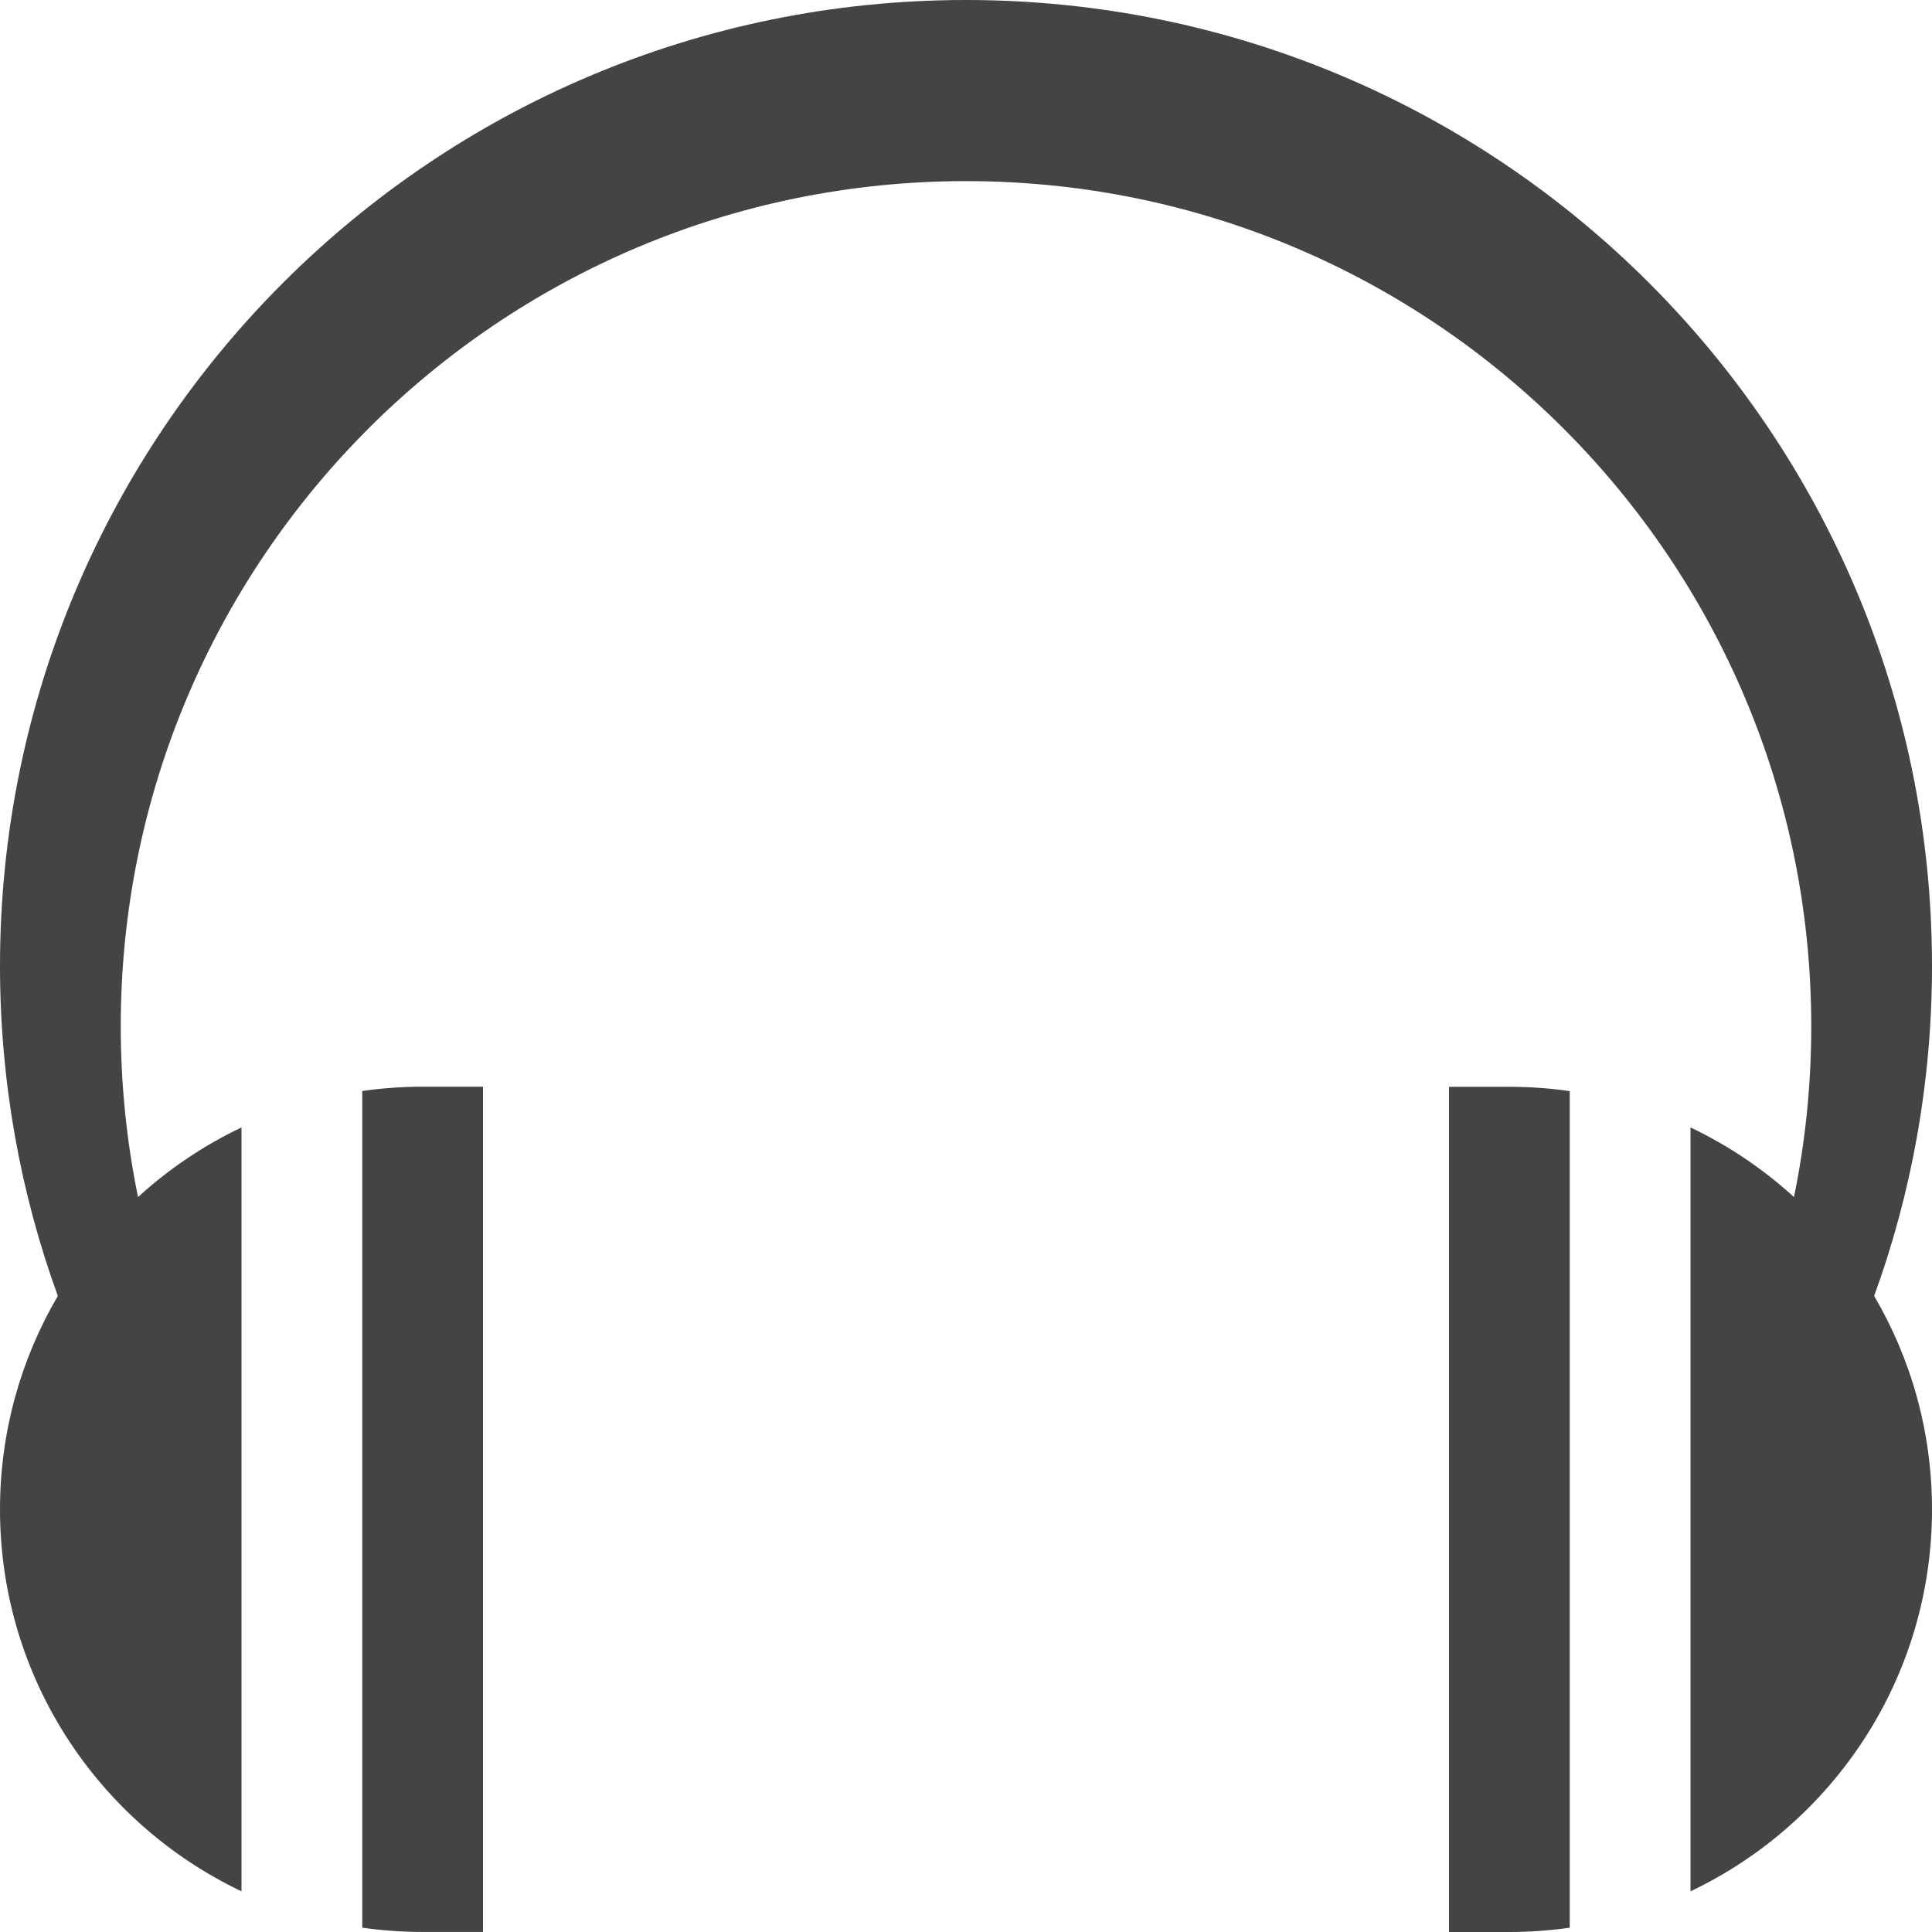
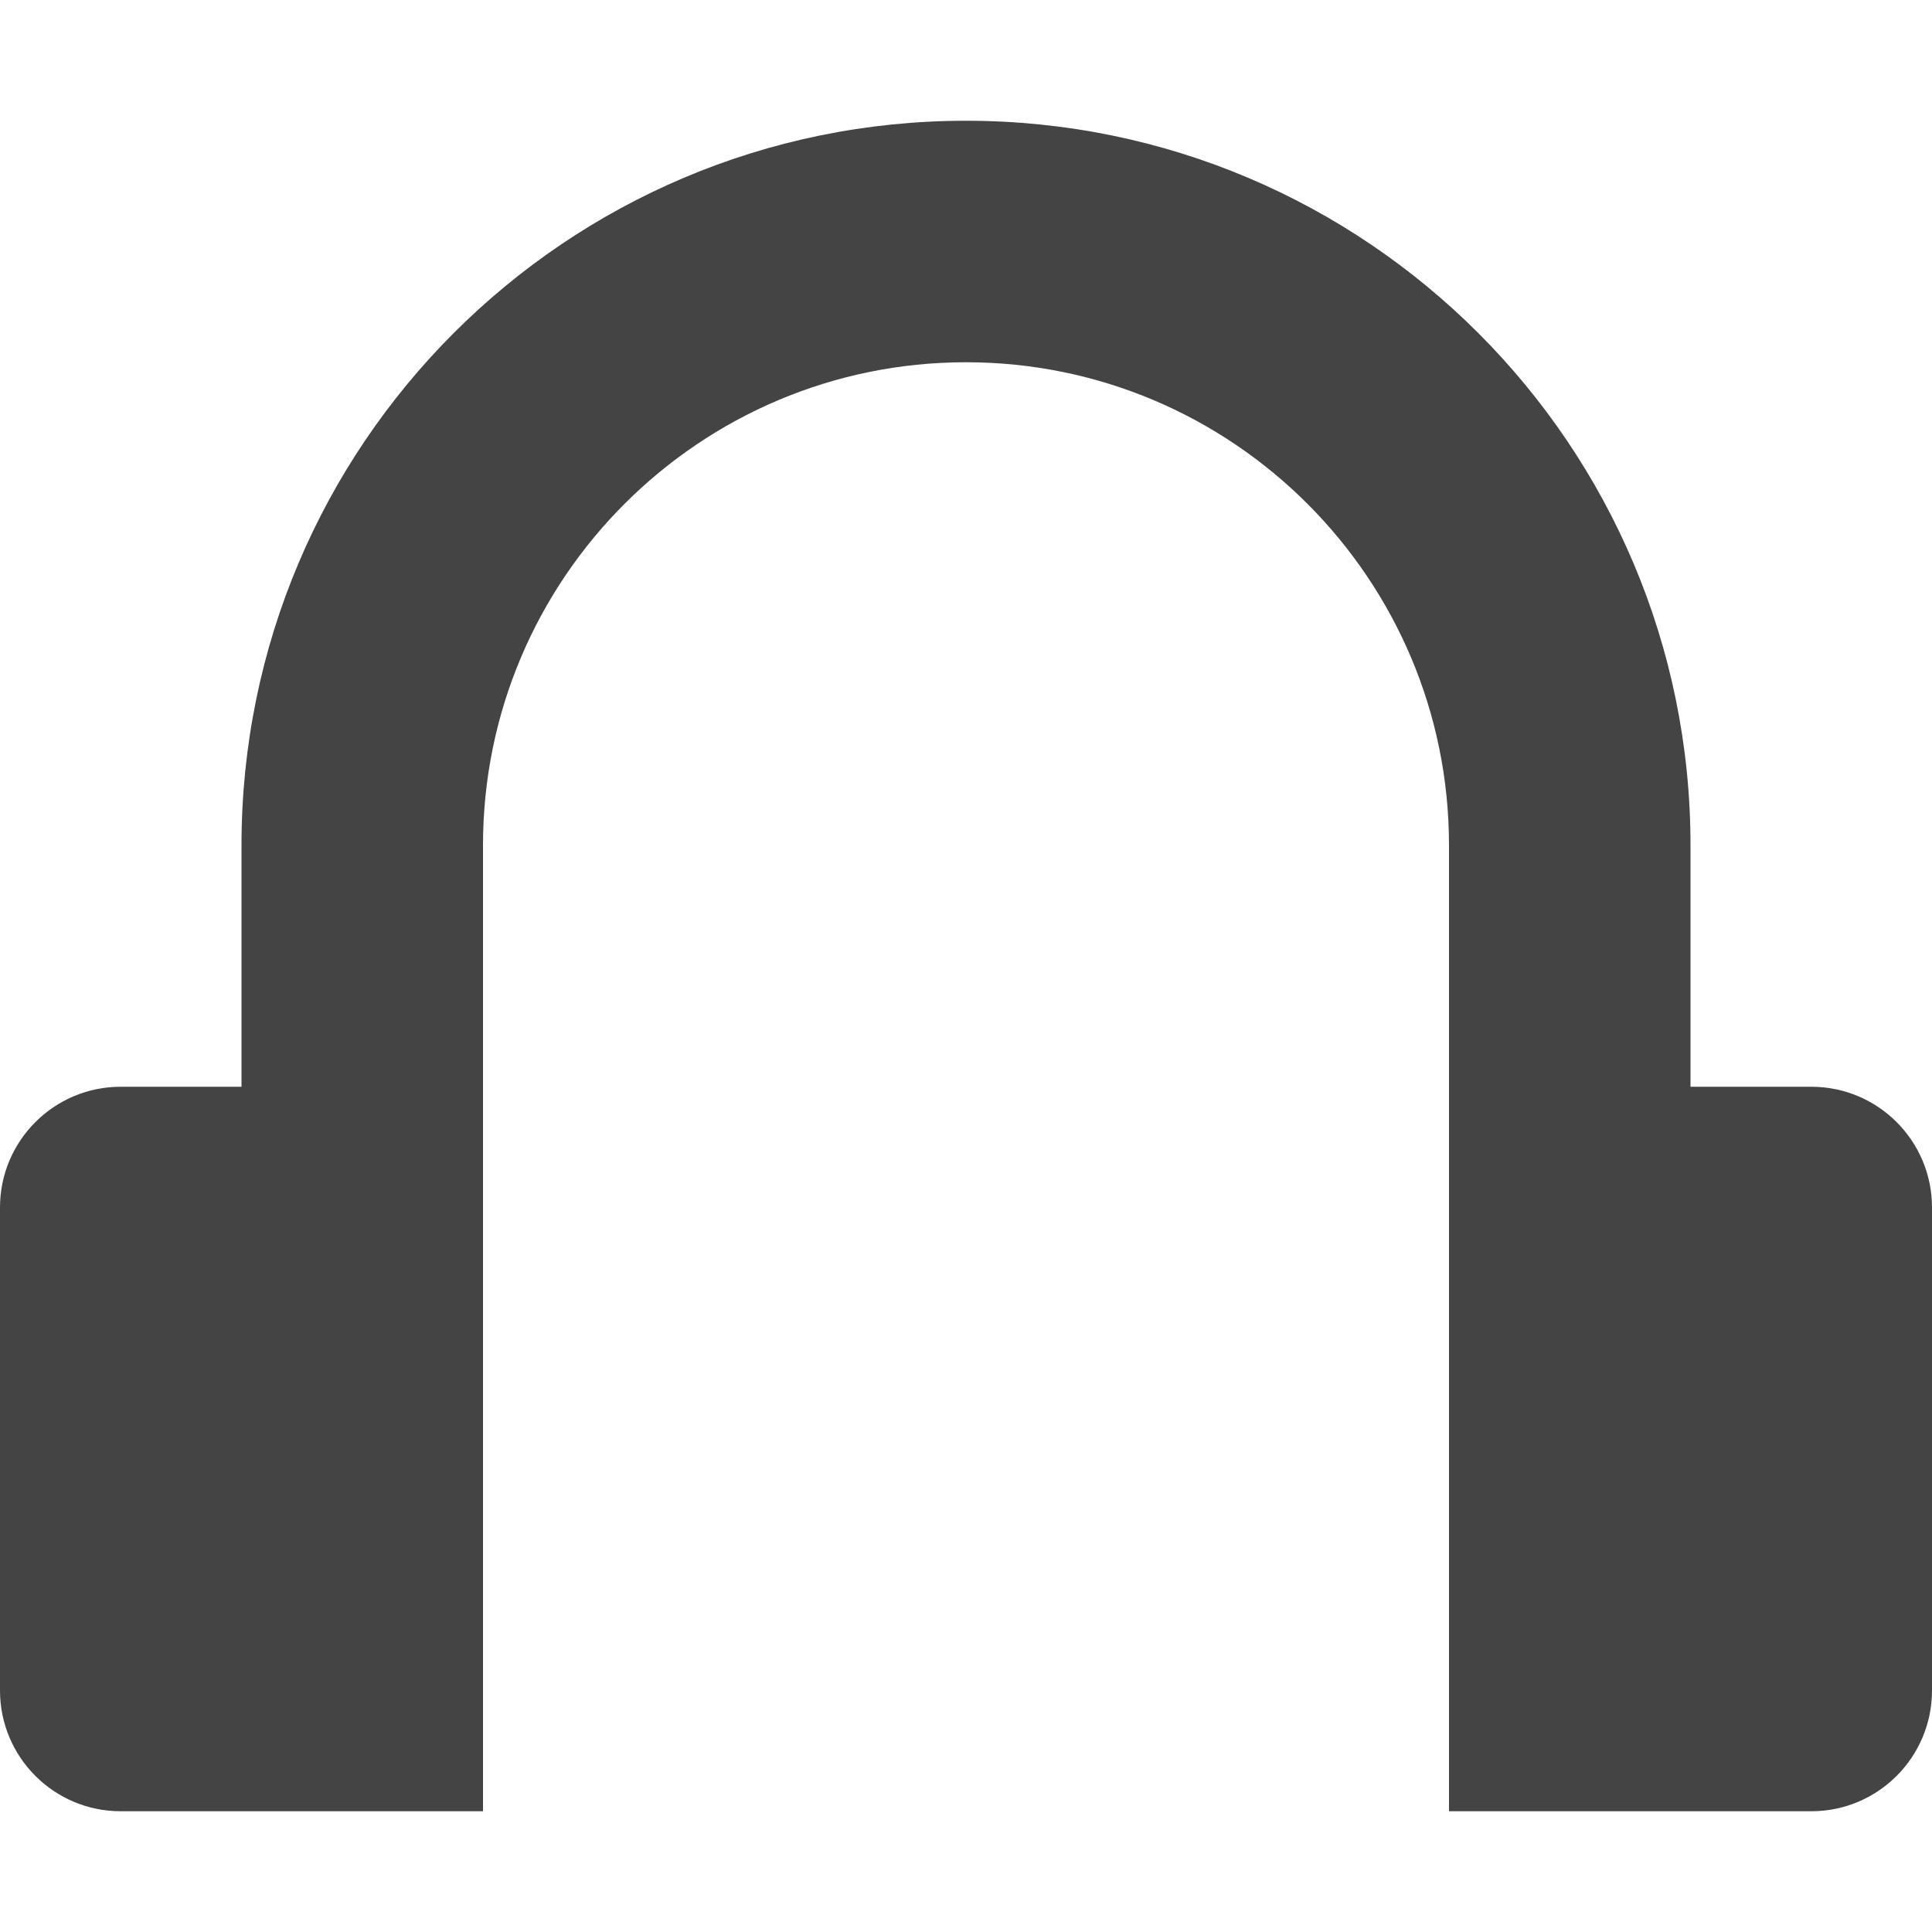
<svg xmlns="http://www.w3.org/2000/svg" version="1.1" width="32" height="32" viewBox="0 0 32 32">
-   <path d="M6 18.071v13.857c0.327 0.047 0.66 0.071 1 0.071h1v-14h-1c-0.34 0-0.673 0.025-1 0.071zM24 18v14h1c0.34 0 0.673-0.025 1-0.071v-13.857c-0.327-0.047-0.66-0.071-1-0.071h-1zM32 16c0-8.837-7.163-16-16-16s-16 7.163-16 16c0 1.919 0.338 3.76 0.958 5.465-0.609 1.038-0.958 2.245-0.958 3.535 0 2.792 1.635 5.202 4 6.326v-12.652c-0.629 0.299-1.206 0.689-1.714 1.153-0.187-0.913-0.286-1.859-0.286-2.827 0-7.732 6.268-14 14-14s14 6.268 14 14c0 0.969-0.098 1.914-0.286 2.827-0.509-0.464-1.085-0.854-1.714-1.153v12.652c2.365-1.124 4-3.534 4-6.326 0-1.29-0.349-2.498-0.958-3.535 0.62-1.705 0.958-3.546 0.958-5.465z" fill="#444444" />
+   <path d="M30 18h-2v-4c0-6.625-5.375-12-12-12s-12 5.375-12 12v4h-2c-1.105 0-2 0.895-2 2v8c0 1.105 0.895 2 2 2h6v-16c0-4.414 3.586-8 8-8s8 3.586 8 8v16h6c1.105 0 2-0.895 2-2v-8c0-1.105-0.895-2-2-2z" fill="#444444" />
</svg>
